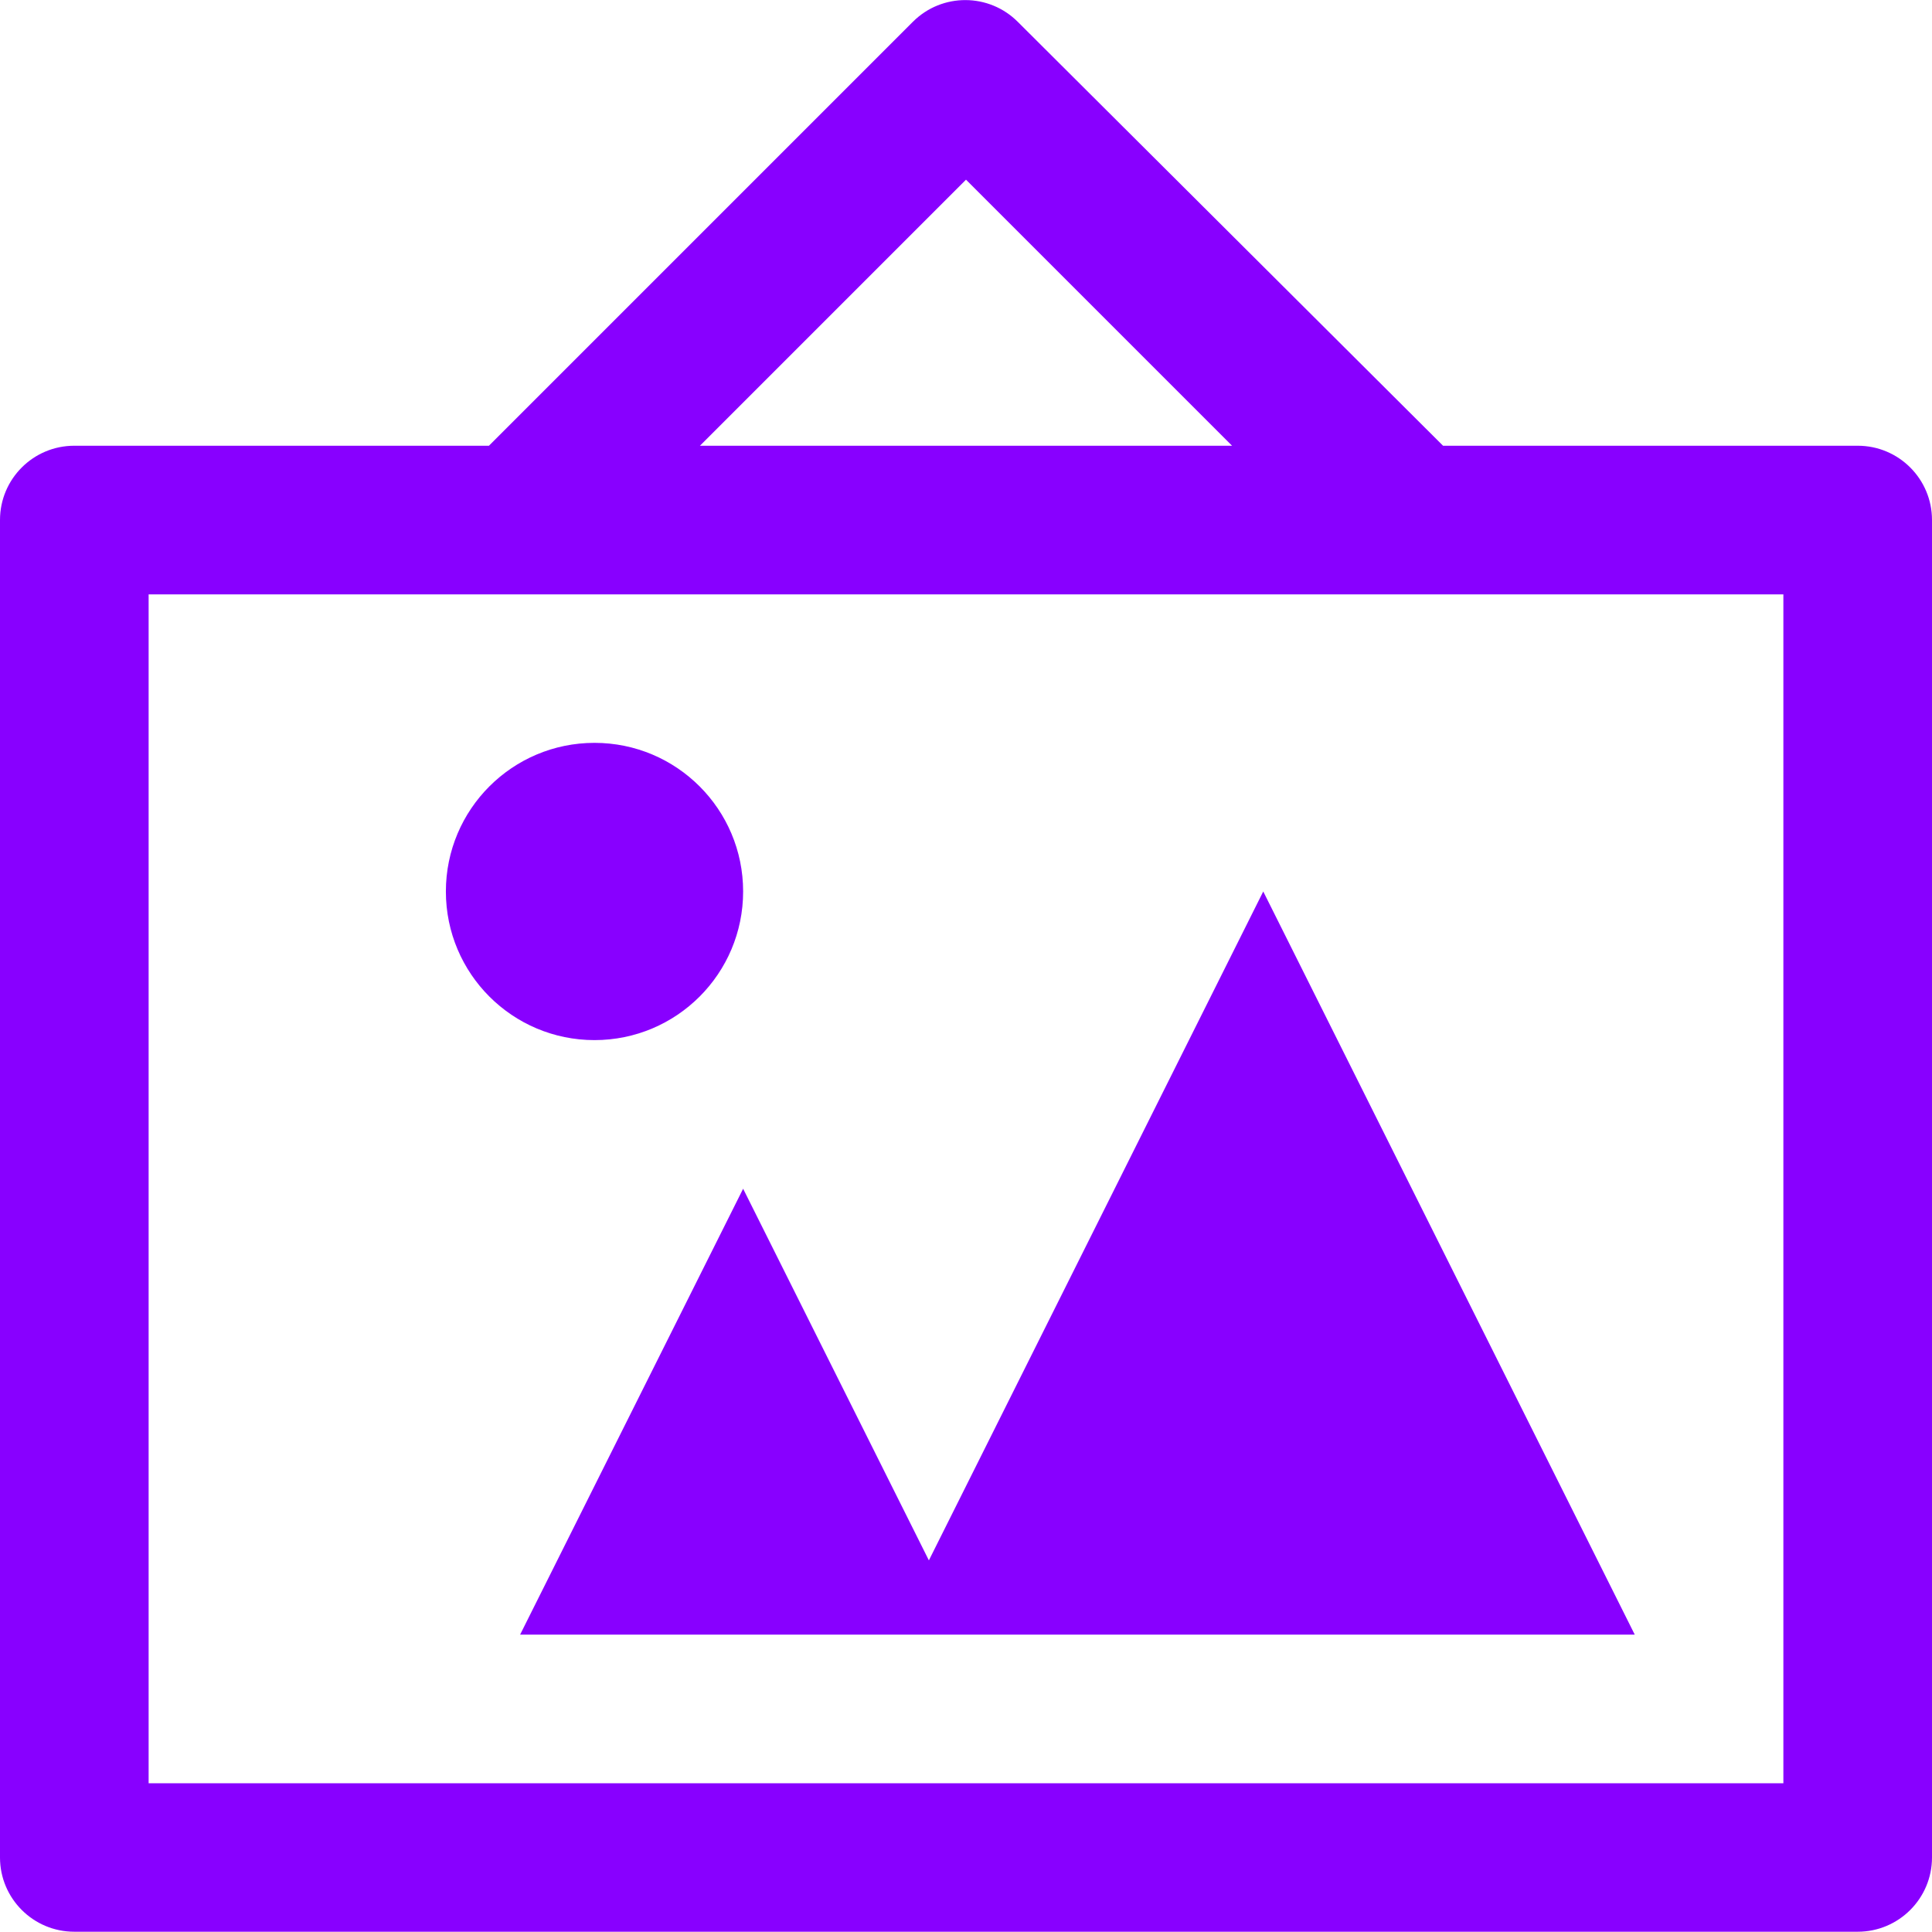
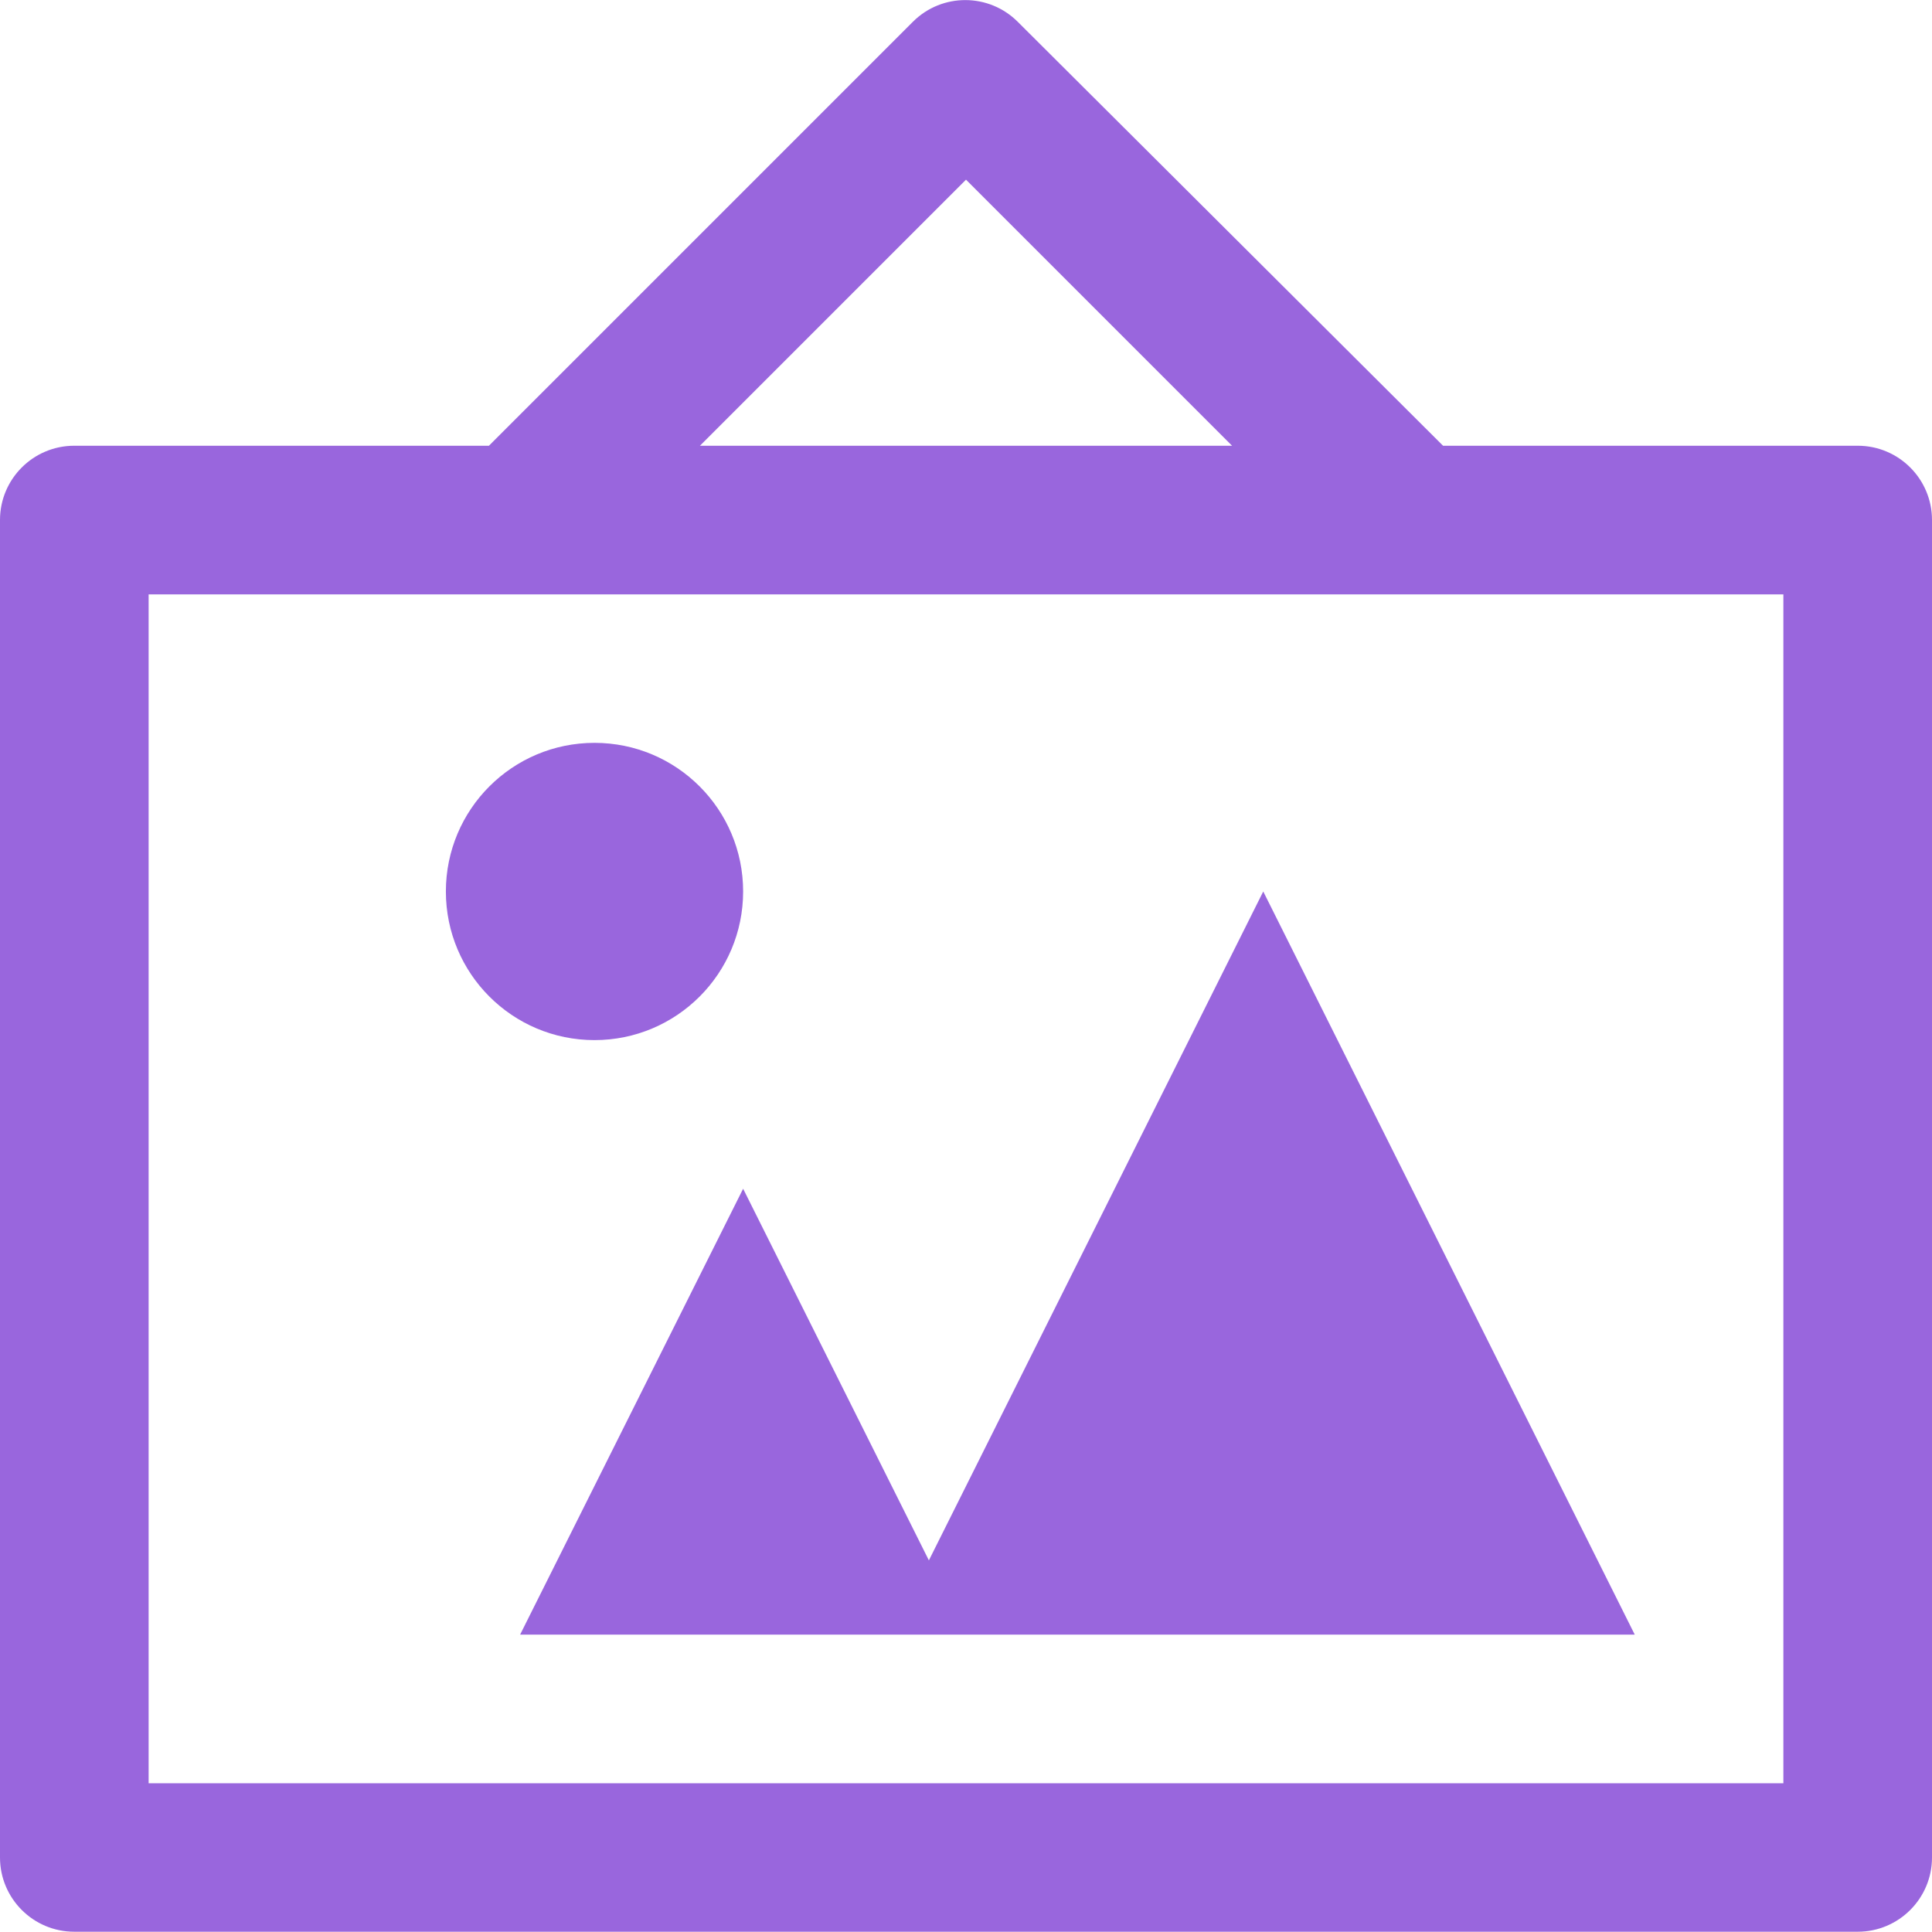
<svg xmlns="http://www.w3.org/2000/svg" version="1.1" id="art-gallery-15" width="14" height="14" viewBox="0 0 14 14">
  <defs id="defs7" />
-   <path d="M 10.457,3.23 7.377,0.16 c -0.209,-0.211 -0.55,-0.213 -0.761,-0.003 -0.001,0.001 -0.002,0.002 -0.003,0.003 L 3.543,3.23 H 0.538 C 0.241,3.23 0,3.471 0,3.768 v 9.692 c 0,0.297 0.241,0.538 0.538,0.538 H 13.462 c 0.297,0 0.538,-0.241 0.538,-0.538 V 3.768 c 0,-0.297 -0.241,-0.538 -0.538,-0.538 z M 7,1.302 8.928,3.23 H 5.072 Z M 12.923,12.922 H 1.077 V 4.307 H 12.923 Z M 4.308,7.537 c -0.595,0 -1.077,-0.482 -1.077,-1.077 0,-0.595 0.482,-1.077 1.077,-1.077 0.595,0 1.077,0.482 1.077,1.077 0,0.595 -0.482,1.077 -1.077,1.077 z M 11.846,11.845 H 3.769 L 5.385,8.614 6.731,11.307 9.154,6.46 Z" id="path2" style="fill:#8800ff;fill-opacity:1;stroke-width:1.077" />
+   <path d="M 10.457,3.23 7.377,0.16 c -0.209,-0.211 -0.55,-0.213 -0.761,-0.003 -0.001,0.001 -0.002,0.002 -0.003,0.003 L 3.543,3.23 H 0.538 C 0.241,3.23 0,3.471 0,3.768 v 9.692 c 0,0.297 0.241,0.538 0.538,0.538 H 13.462 c 0.297,0 0.538,-0.241 0.538,-0.538 V 3.768 c 0,-0.297 -0.241,-0.538 -0.538,-0.538 z M 7,1.302 8.928,3.23 H 5.072 Z M 12.923,12.922 H 1.077 V 4.307 H 12.923 Z M 4.308,7.537 c -0.595,0 -1.077,-0.482 -1.077,-1.077 0,-0.595 0.482,-1.077 1.077,-1.077 0.595,0 1.077,0.482 1.077,1.077 0,0.595 -0.482,1.077 -1.077,1.077 z M 11.846,11.845 H 3.769 L 5.385,8.614 6.731,11.307 9.154,6.46 Z" id="path2" style="fill:#9966dd;fill-opacity:1;stroke-width:1.077" />
</svg>
